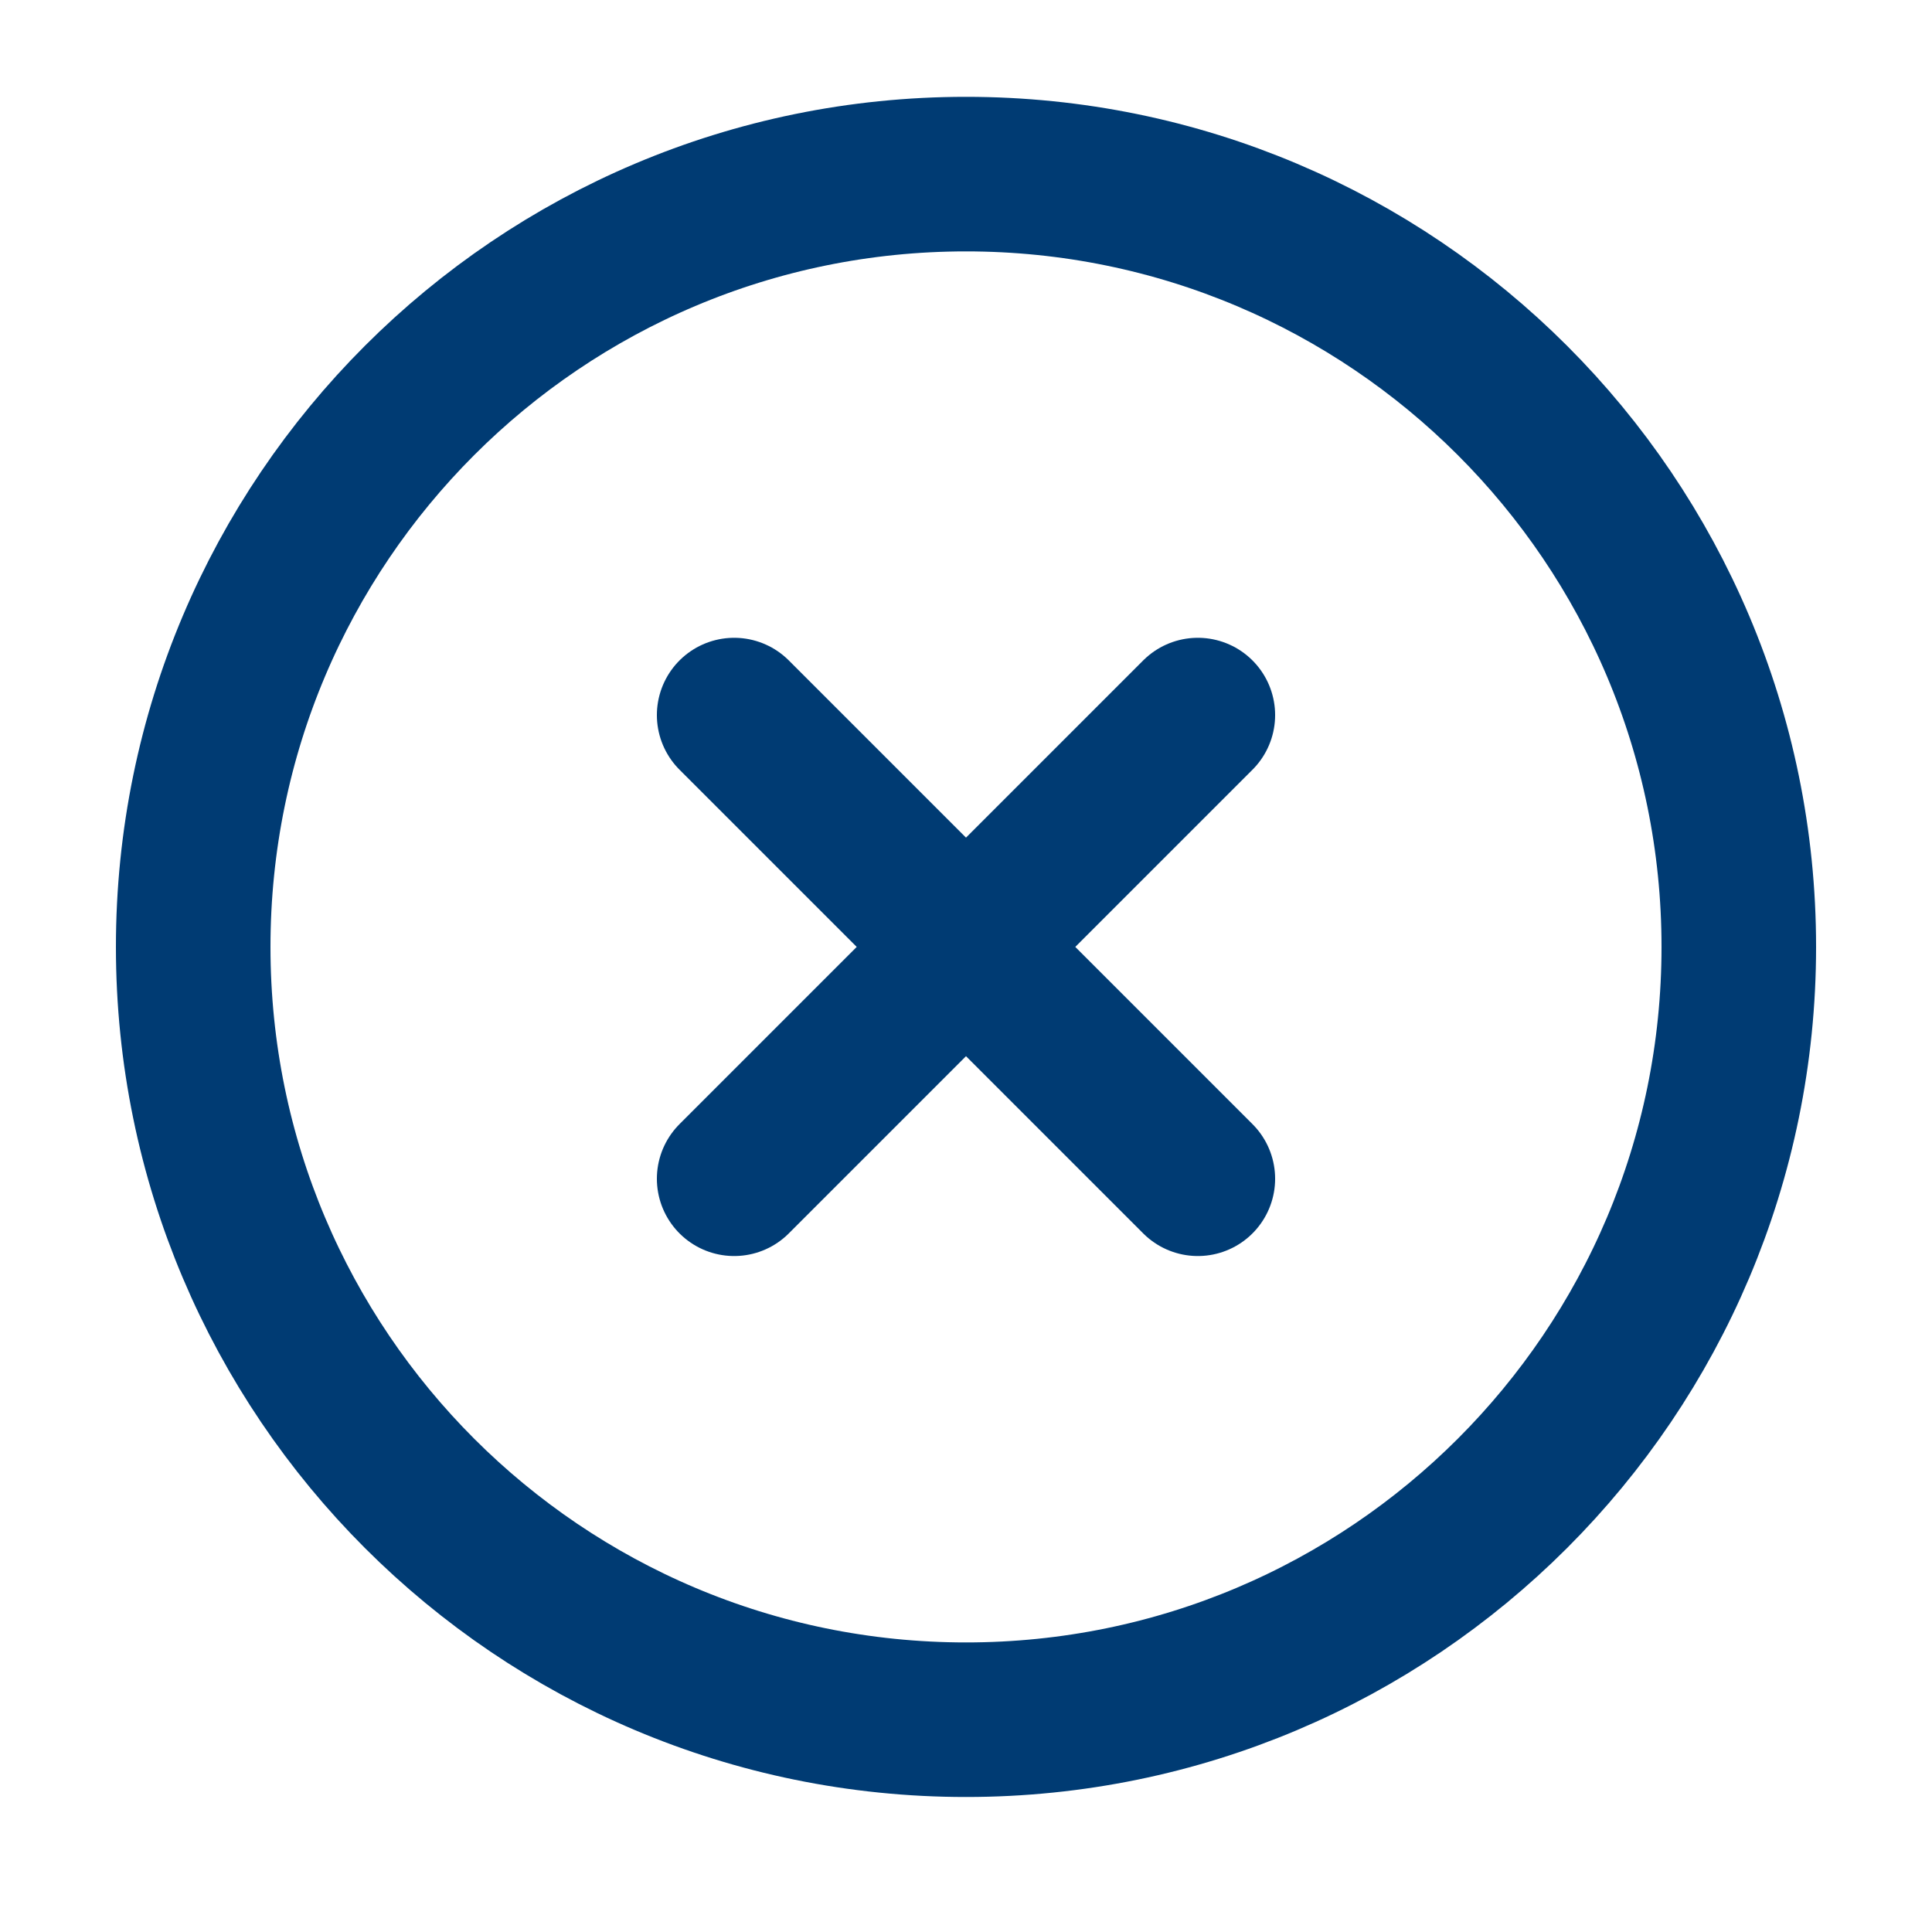
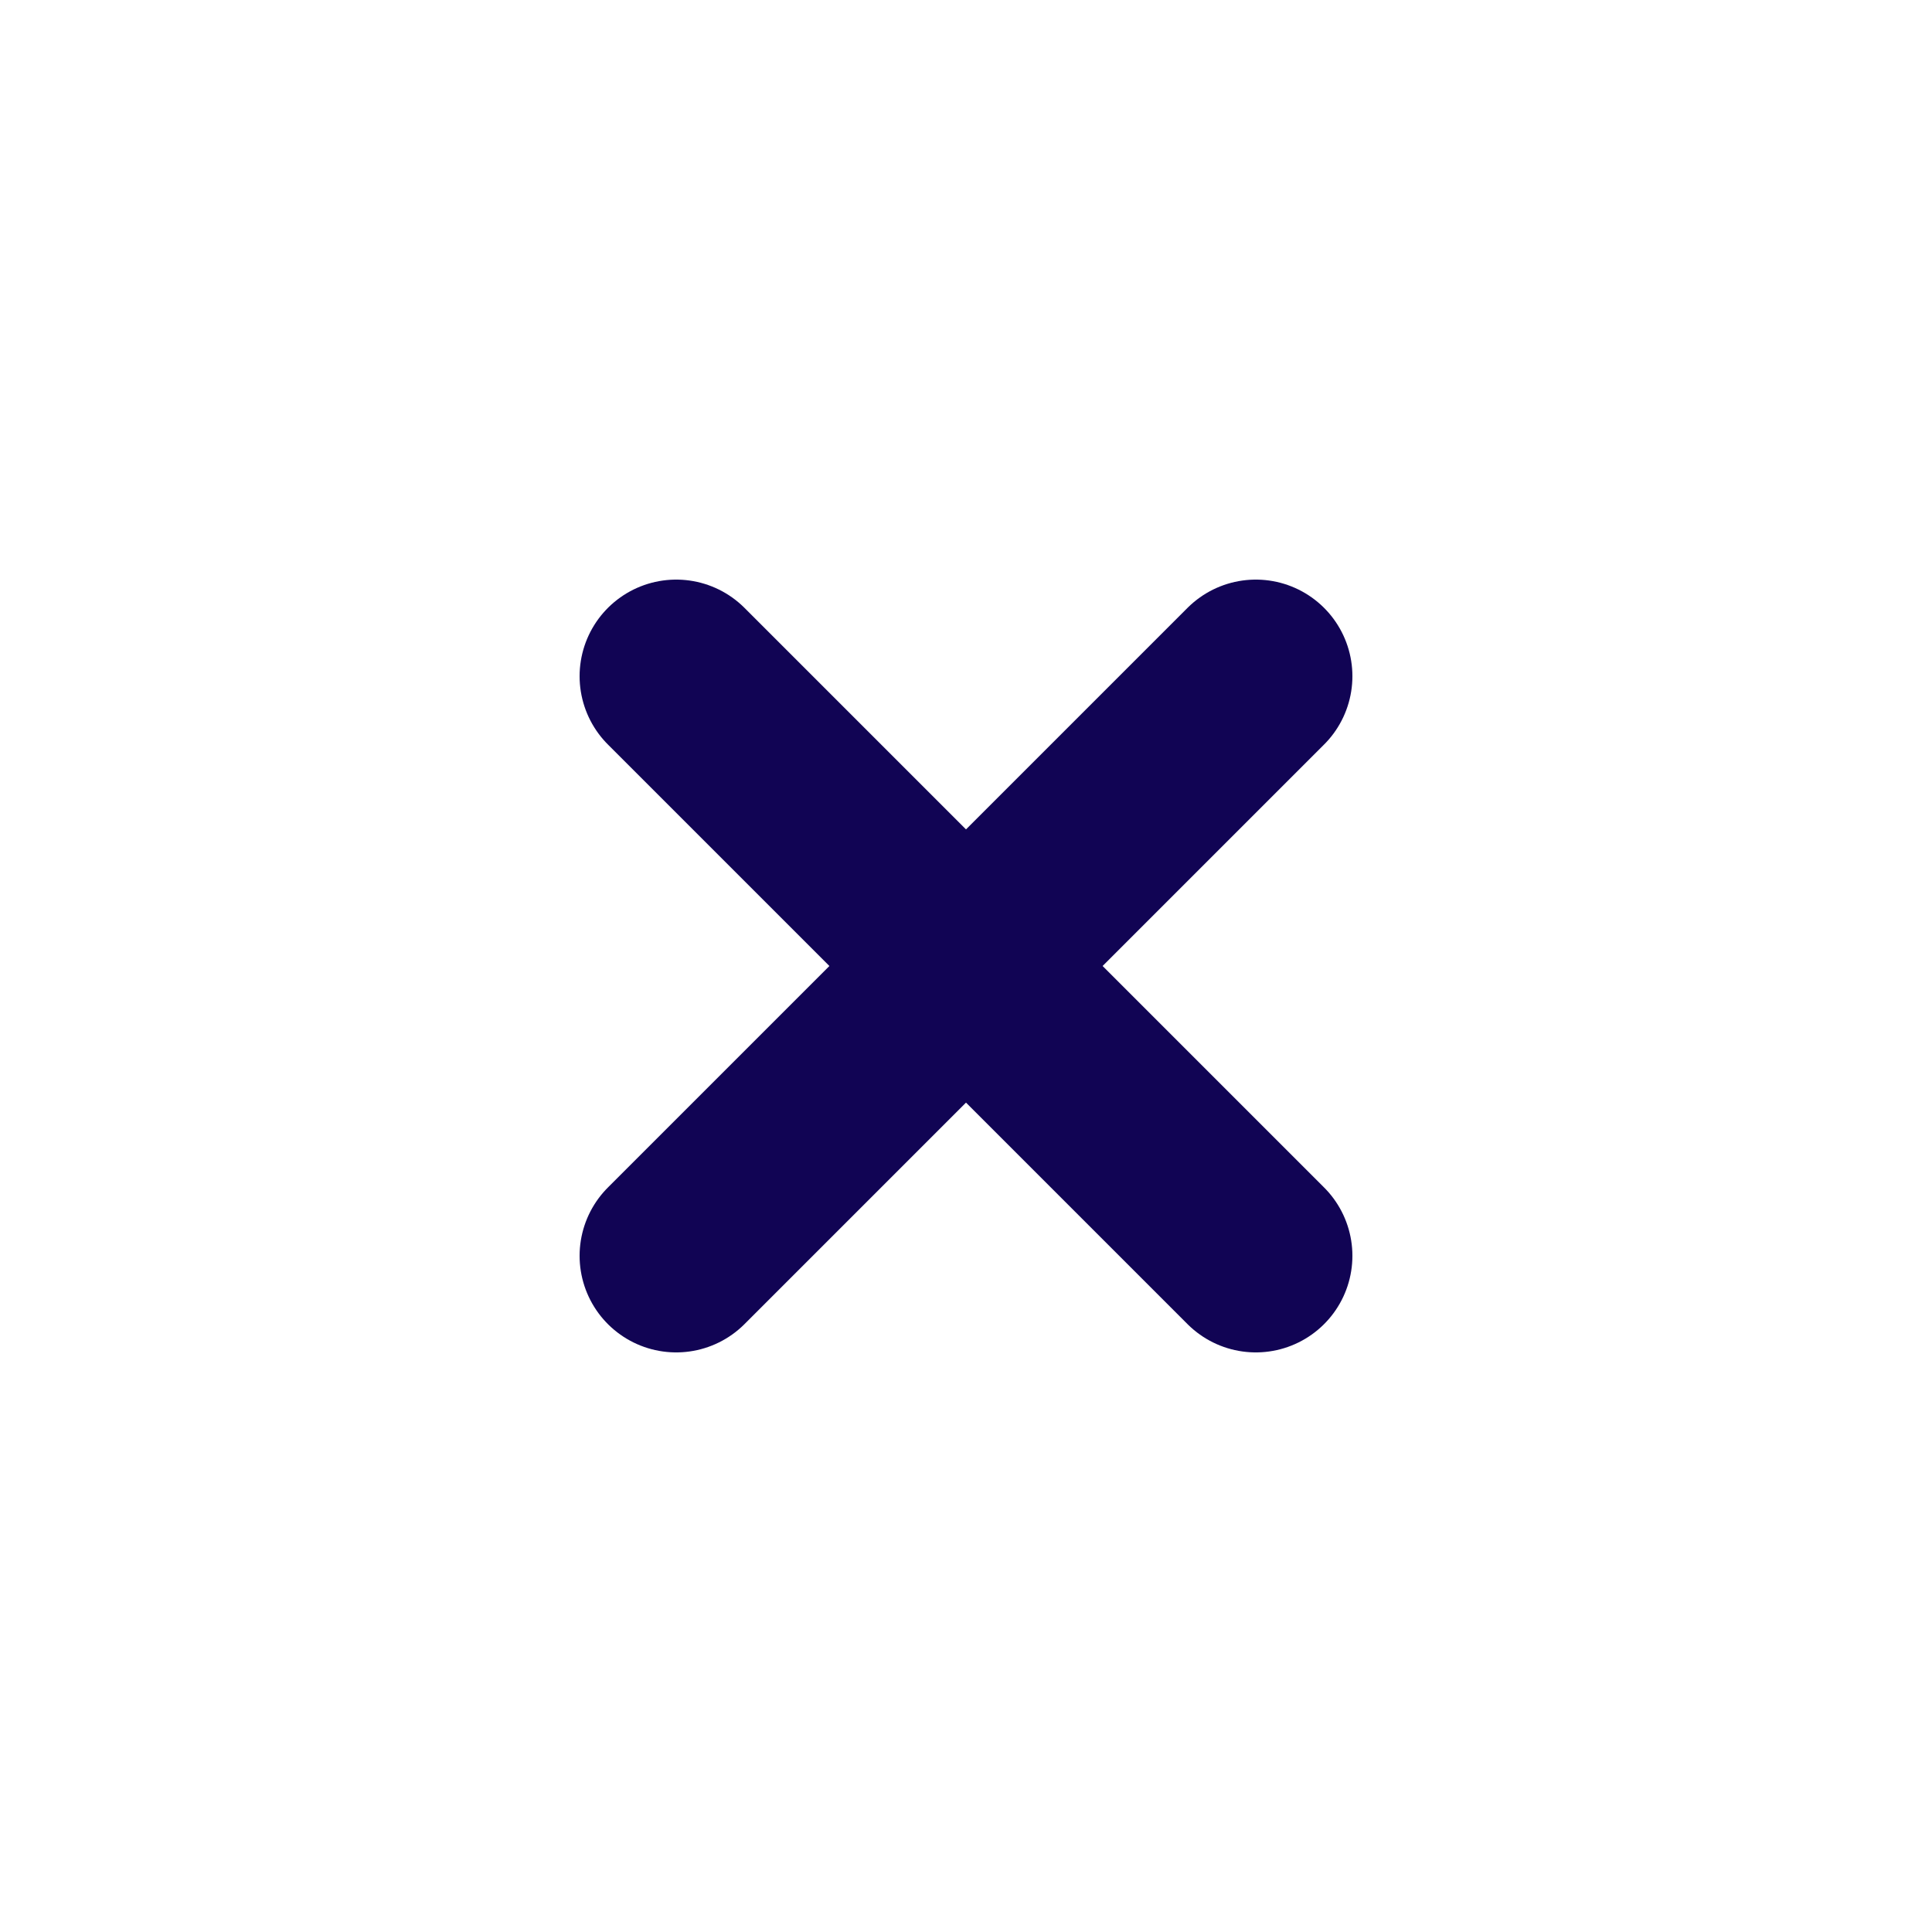
- <svg xmlns="http://www.w3.org/2000/svg" width="25" height="25" fill="none">
-   <path d="M12.5 22.253c5.523 0 10-4.477 10-10s-4.477-10-10-10-10 4.477-10 10 4.477 10 10 10ZM15.5 9.253l-6 6M9.5 9.253l6 6" stroke="#003B73" stroke-width="2" stroke-linecap="round" stroke-linejoin="round" />
+ <svg xmlns="http://www.w3.org/2000/svg" id="Layer_1" data-name="Layer 1" viewBox="0 0 20 20">
+   <defs>
+     <style>.cls-1,.cls-2{fill:none;}.cls-2{stroke:#110454;stroke-linecap:round;stroke-linejoin:round;stroke-width:2px;}</style>
+   </defs>
+   <path class="cls-1" d="M12.5,22.25a10,10,0,1,0-10-10A10,10,0,0,0,12.5,22.25Zm3-13-6,6m0-6,6,6" transform="translate(-2.5 -2.25)" />
+   <path class="cls-2" d="M15.5,9.25l-6,6m0-6,6,6" transform="translate(-2.5 -2.25)" />
</svg>
